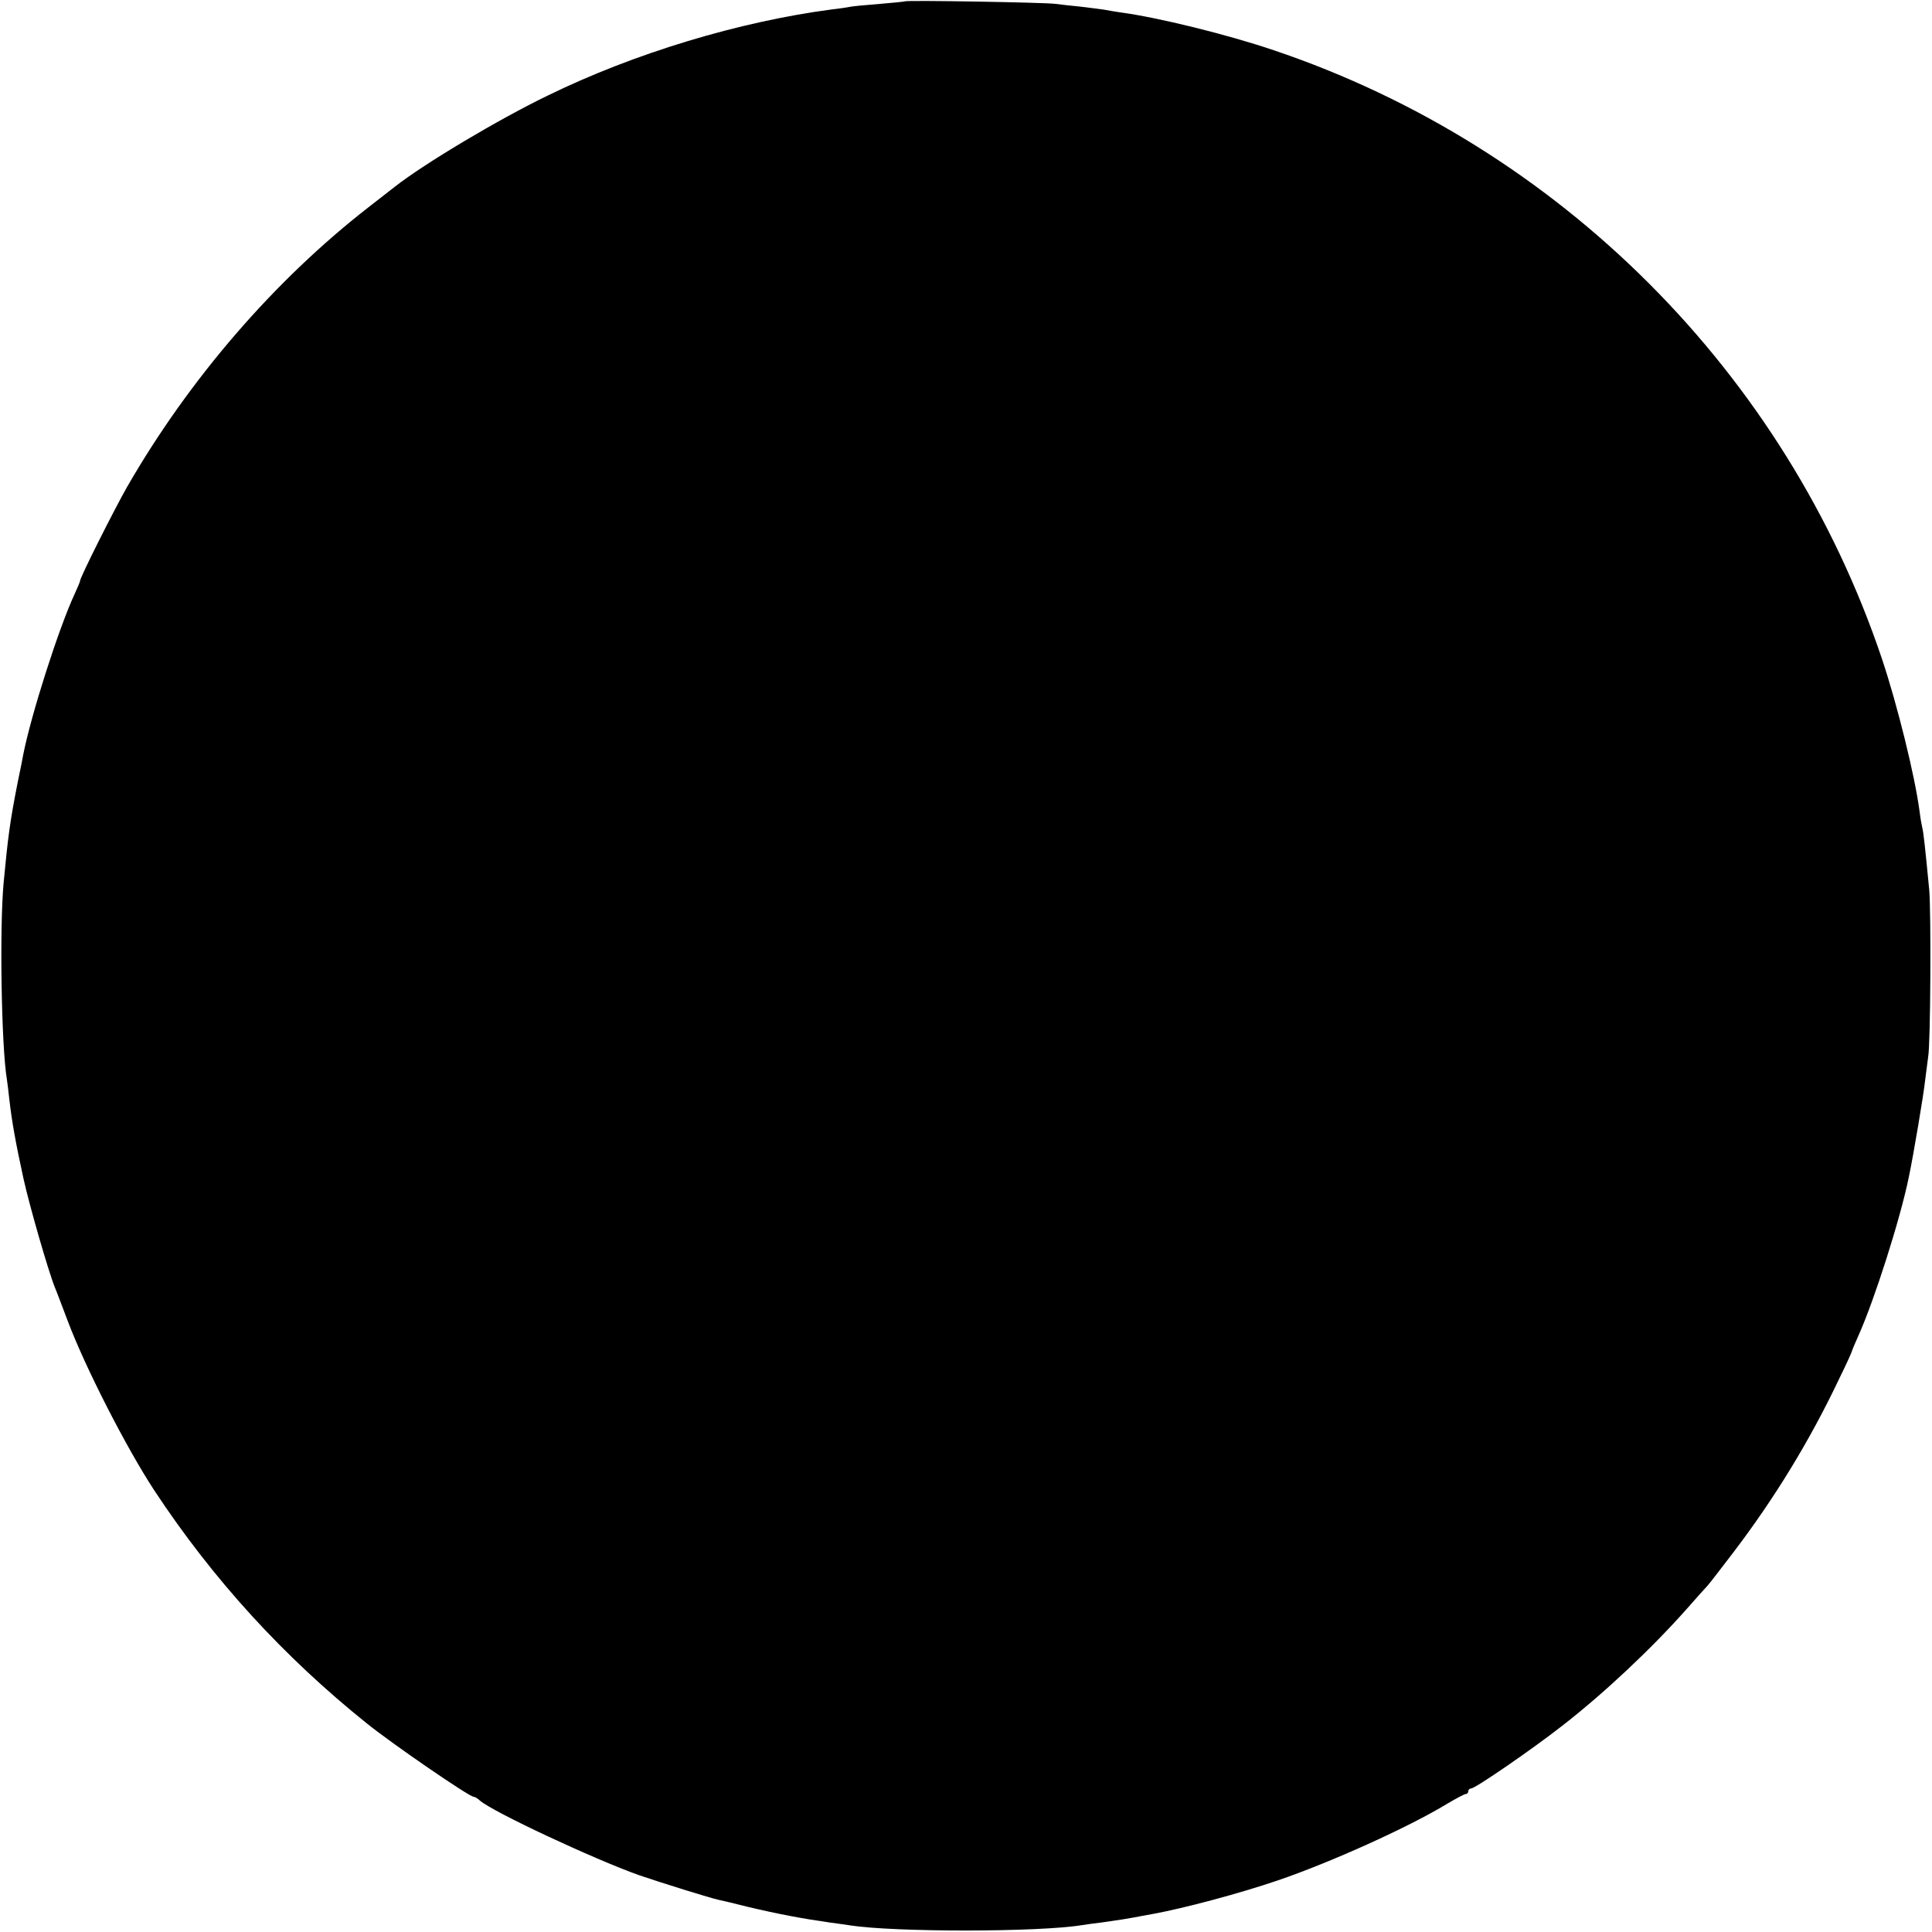
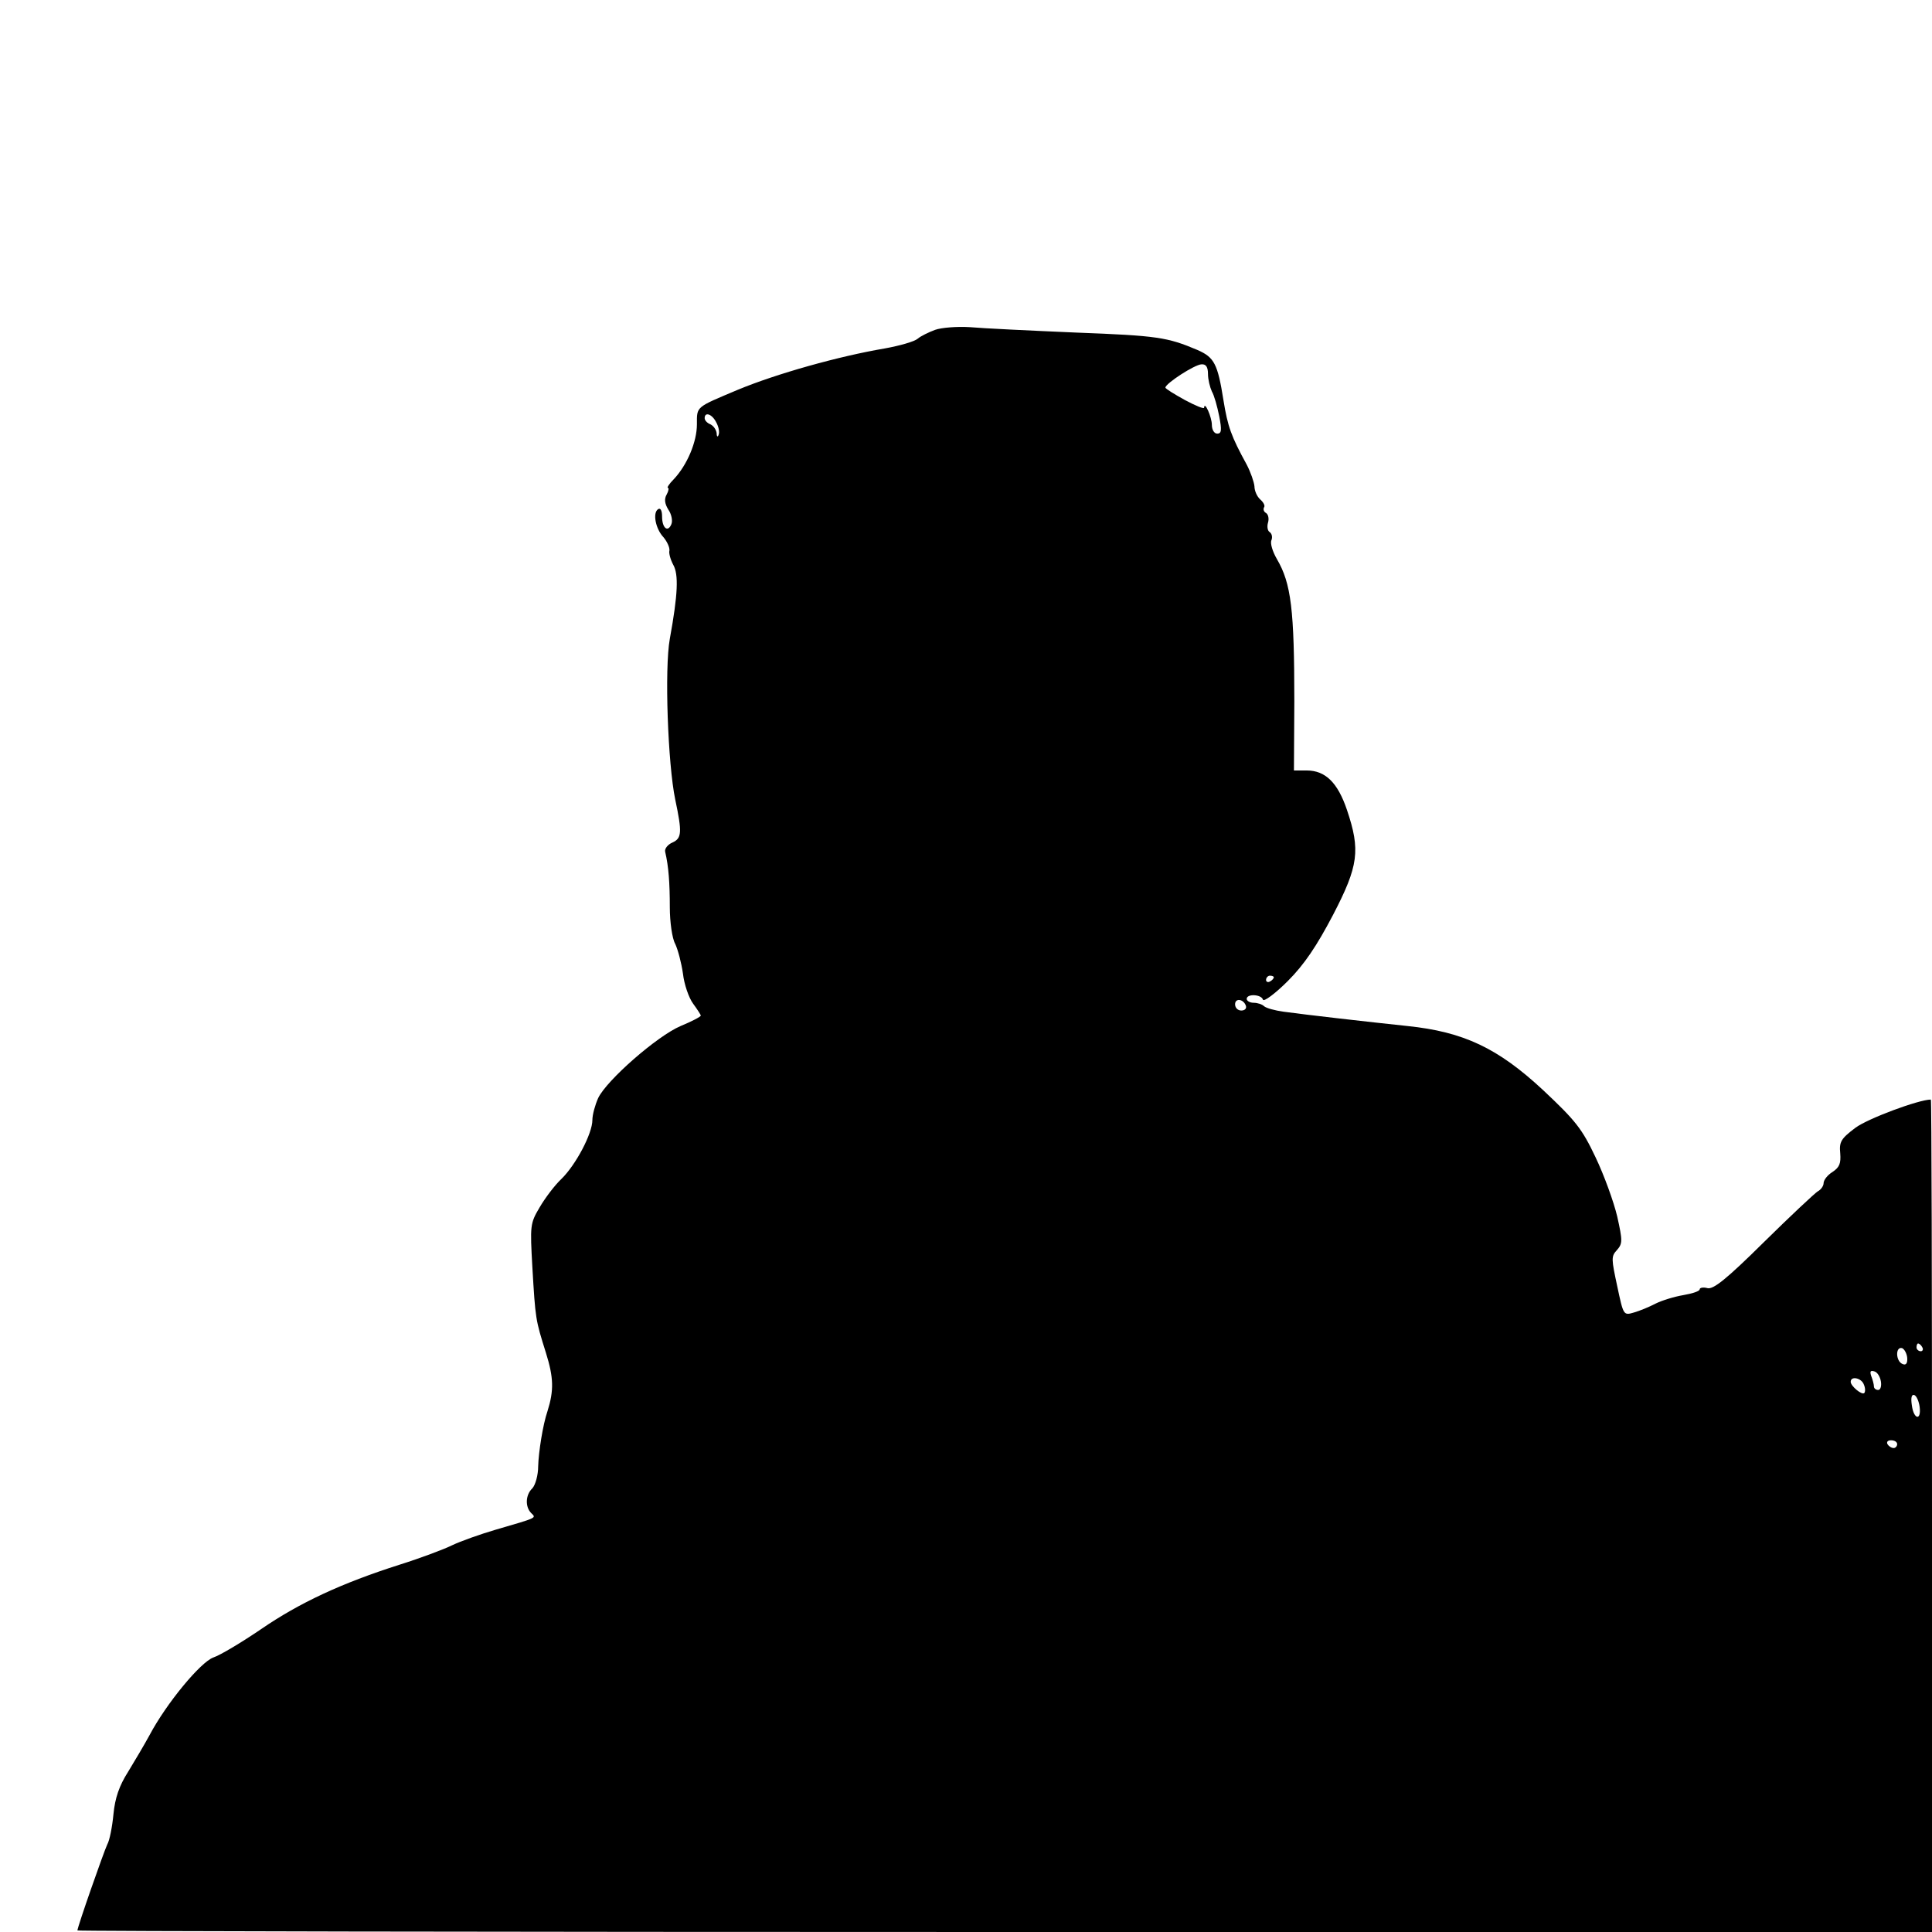
- <svg xmlns="http://www.w3.org/2000/svg" version="1.0" width="700pt" height="700pt" viewBox="0 0 700 700" preserveAspectRatio="xMidYMid meet">
-   <g transform="translate(0,700) scale(0.1,-0.1)" fill="#000000" stroke="none">
-     <path d="M3278 6995 c-1 -1 -42 -5 -89 -9 -47 -4 -95 -8 -105 -10 -10 -2 -41 -7 -69 -10 -335 -44 -715 -158 -1030 -312 -180 -87 -448 -247 -555 -331 -8 -6 -51 -40 -95 -74 -342 -266 -650 -623 -875 -1014 -47 -83 -170 -327 -170 -340 0 -3 -9 -24 -20 -48 -57 -123 -157 -435 -186 -582 -2 -11 -10 -54 -19 -95 -29 -147 -36 -200 -52 -370 -15 -165 -8 -592 12 -711 2 -13 6 -46 9 -74 9 -78 22 -152 51 -285 21 -96 91 -339 114 -395 5 -11 25 -65 46 -120 64 -170 213 -461 314 -615 213 -323 469 -603 771 -845 92 -74 370 -265 386 -265 4 0 15 -6 23 -14 47 -41 413 -212 576 -270 79 -27 261 -84 291 -90 10 -2 57 -13 104 -25 109 -26 200 -43 299 -57 25 -3 57 -8 71 -10 162 -25 683 -25 841 1 13 2 47 7 74 10 71 10 87 13 115 18 14 3 43 8 65 12 115 21 314 74 455 122 188 64 473 192 614 278 32 19 62 35 67 35 5 0 9 5 9 10 0 6 5 10 10 10 15 0 220 141 330 227 152 118 324 280 450 422 36 41 70 79 76 85 6 6 48 61 94 121 150 197 277 405 383 628 26 53 47 99 47 102 0 2 11 28 24 57 57 127 151 421 182 573 17 81 54 301 59 350 4 33 9 71 11 85 9 47 11 525 4 605 -15 157 -21 210 -25 225 -2 8 -7 35 -10 60 -17 129 -80 384 -136 552 -348 1036 -1168 1857 -2204 2206 -168 57 -420 119 -555 137 -19 3 -46 7 -60 10 -13 2 -52 7 -86 11 -33 3 -74 8 -90 10 -33 5 -540 14 -546 9z" />
+ <svg xmlns="http://www.w3.org/2000/svg" version="1.0" width="499pt" height="499pt" viewBox="0 0 499 499" preserveAspectRatio="xMidYMid meet">
+   <g transform="translate(0,499) scale(0.1,-0.1)" fill="#000000" stroke="none">
+     <path d="M2415 4138 c-16 -6 -37 -16 -45 -23 -8 -7 -46 -18 -85 -25 -118 -20 -279 -65 -380 -107 -109 -46 -105 -42 -105 -89 0 -45 -25 -105 -60 -142 -12 -12 -18 -22 -15 -22 3 0 2 -8 -3 -17 -7 -12 -5 -24 4 -39 8 -11 12 -29 8 -38 -9 -22 -24 -10 -24 20 0 15 -4 23 -10 19 -15 -9 -7 -51 14 -73 9 -11 16 -26 15 -34 -2 -7 3 -24 10 -37 14 -25 12 -76 -9 -191 -14 -77 -5 -324 14 -415 18 -85 17 -100 -7 -111 -12 -5 -21 -16 -19 -24 9 -38 12 -81 12 -143 0 -38 6 -81 14 -95 7 -15 16 -49 20 -77 3 -27 15 -62 26 -77 11 -15 20 -29 20 -31 0 -3 -23 -15 -52 -27 -61 -26 -191 -140 -213 -186 -8 -18 -15 -43 -15 -57 0 -35 -43 -116 -80 -152 -17 -16 -42 -49 -56 -73 -25 -42 -25 -47 -19 -155 8 -135 8 -135 35 -221 20 -64 21 -97 4 -151 -12 -35 -23 -106 -24 -142 0 -23 -7 -48 -15 -57 -18 -17 -19 -48 -3 -64 13 -13 18 -11 -92 -43 -41 -12 -91 -30 -112 -40 -20 -10 -81 -33 -135 -50 -151 -48 -260 -99 -359 -167 -50 -34 -105 -67 -123 -73 -33 -12 -121 -118 -165 -201 -13 -24 -38 -66 -55 -94 -23 -36 -34 -68 -38 -110 -3 -32 -10 -68 -16 -78 -9 -19 -77 -213 -77 -222 0 -2 1078 -4 2395 -4 l2395 0 0 1075 c0 591 -1 1075 -3 1075 -31 0 -163 -49 -195 -73 -37 -28 -42 -36 -39 -66 2 -26 -2 -36 -20 -48 -13 -8 -23 -21 -23 -29 0 -7 -7 -17 -15 -21 -8 -5 -71 -64 -140 -132 -96 -95 -130 -122 -145 -118 -11 3 -20 1 -20 -3 0 -5 -19 -11 -42 -15 -24 -4 -56 -14 -72 -22 -17 -9 -42 -19 -56 -23 -27 -8 -27 -7 -43 68 -15 70 -16 77 -1 93 15 17 15 24 1 87 -9 38 -34 107 -56 153 -35 74 -52 95 -135 173 -117 109 -206 151 -351 166 -104 11 -262 29 -320 37 -22 3 -44 9 -50 14 -5 5 -17 9 -27 9 -10 0 -18 5 -18 10 0 14 38 12 42 -2 2 -6 31 15 64 48 43 43 75 91 117 171 66 127 71 167 36 271 -24 71 -56 102 -104 102 l-33 0 1 178 c0 237 -8 305 -45 368 -11 19 -18 41 -14 49 3 8 1 17 -5 21 -5 3 -7 14 -4 24 3 10 1 21 -5 25 -6 3 -8 10 -5 15 3 4 -2 13 -10 20 -8 7 -15 22 -15 34 -1 11 -10 37 -20 56 -40 73 -49 98 -60 166 -15 95 -24 111 -67 130 -78 33 -103 37 -313 45 -118 5 -242 11 -275 14 -33 2 -73 -1 -90 -7z m705 -114 c0 -14 5 -34 10 -45 6 -10 14 -39 19 -64 7 -36 6 -45 -5 -45 -8 0 -14 10 -14 23 0 19 -19 63 -20 44 0 -4 -22 5 -50 20 -27 15 -50 29 -50 32 1 11 75 59 93 60 12 1 17 -7 17 -25z m-1270 -125 c6 -11 9 -25 6 -32 -2 -7 -5 -5 -5 4 -1 9 -8 19 -16 23 -8 3 -15 10 -15 16 0 17 19 11 30 -11z m1440 -1433 c0 -3 -4 -8 -10 -11 -5 -3 -10 -1 -10 4 0 6 5 11 10 11 6 0 10 -2 10 -4z m-72 -74 c2 -7 -3 -12 -12 -12 -9 0 -16 7 -16 16 0 17 22 14 28 -4z m1747 -882 c3 -5 1 -10 -4 -10 -6 0 -11 5 -11 10 0 6 2 10 4 10 3 0 8 -4 11 -10z m-39 -27 c1 -14 -3 -20 -12 -16 -18 7 -19 46 -1 41 6 -3 12 -14 13 -25z m-68 -61 c2 -12 -1 -22 -7 -22 -6 0 -11 4 -11 9 0 5 -3 17 -7 27 -4 12 -2 15 8 12 8 -2 15 -14 17 -26z m-44 -8 c4 -9 4 -19 1 -22 -6 -6 -35 18 -35 29 0 16 28 10 34 -7z m144 -57 c5 -37 -15 -34 -20 3 -3 19 -1 29 6 27 6 -2 12 -16 14 -30z m-58 -97 c0 -5 -4 -10 -9 -10 -6 0 -13 5 -16 10 -3 6 1 10 9 10 9 0 16 -4 16 -10z" />
  </g>
</svg>
